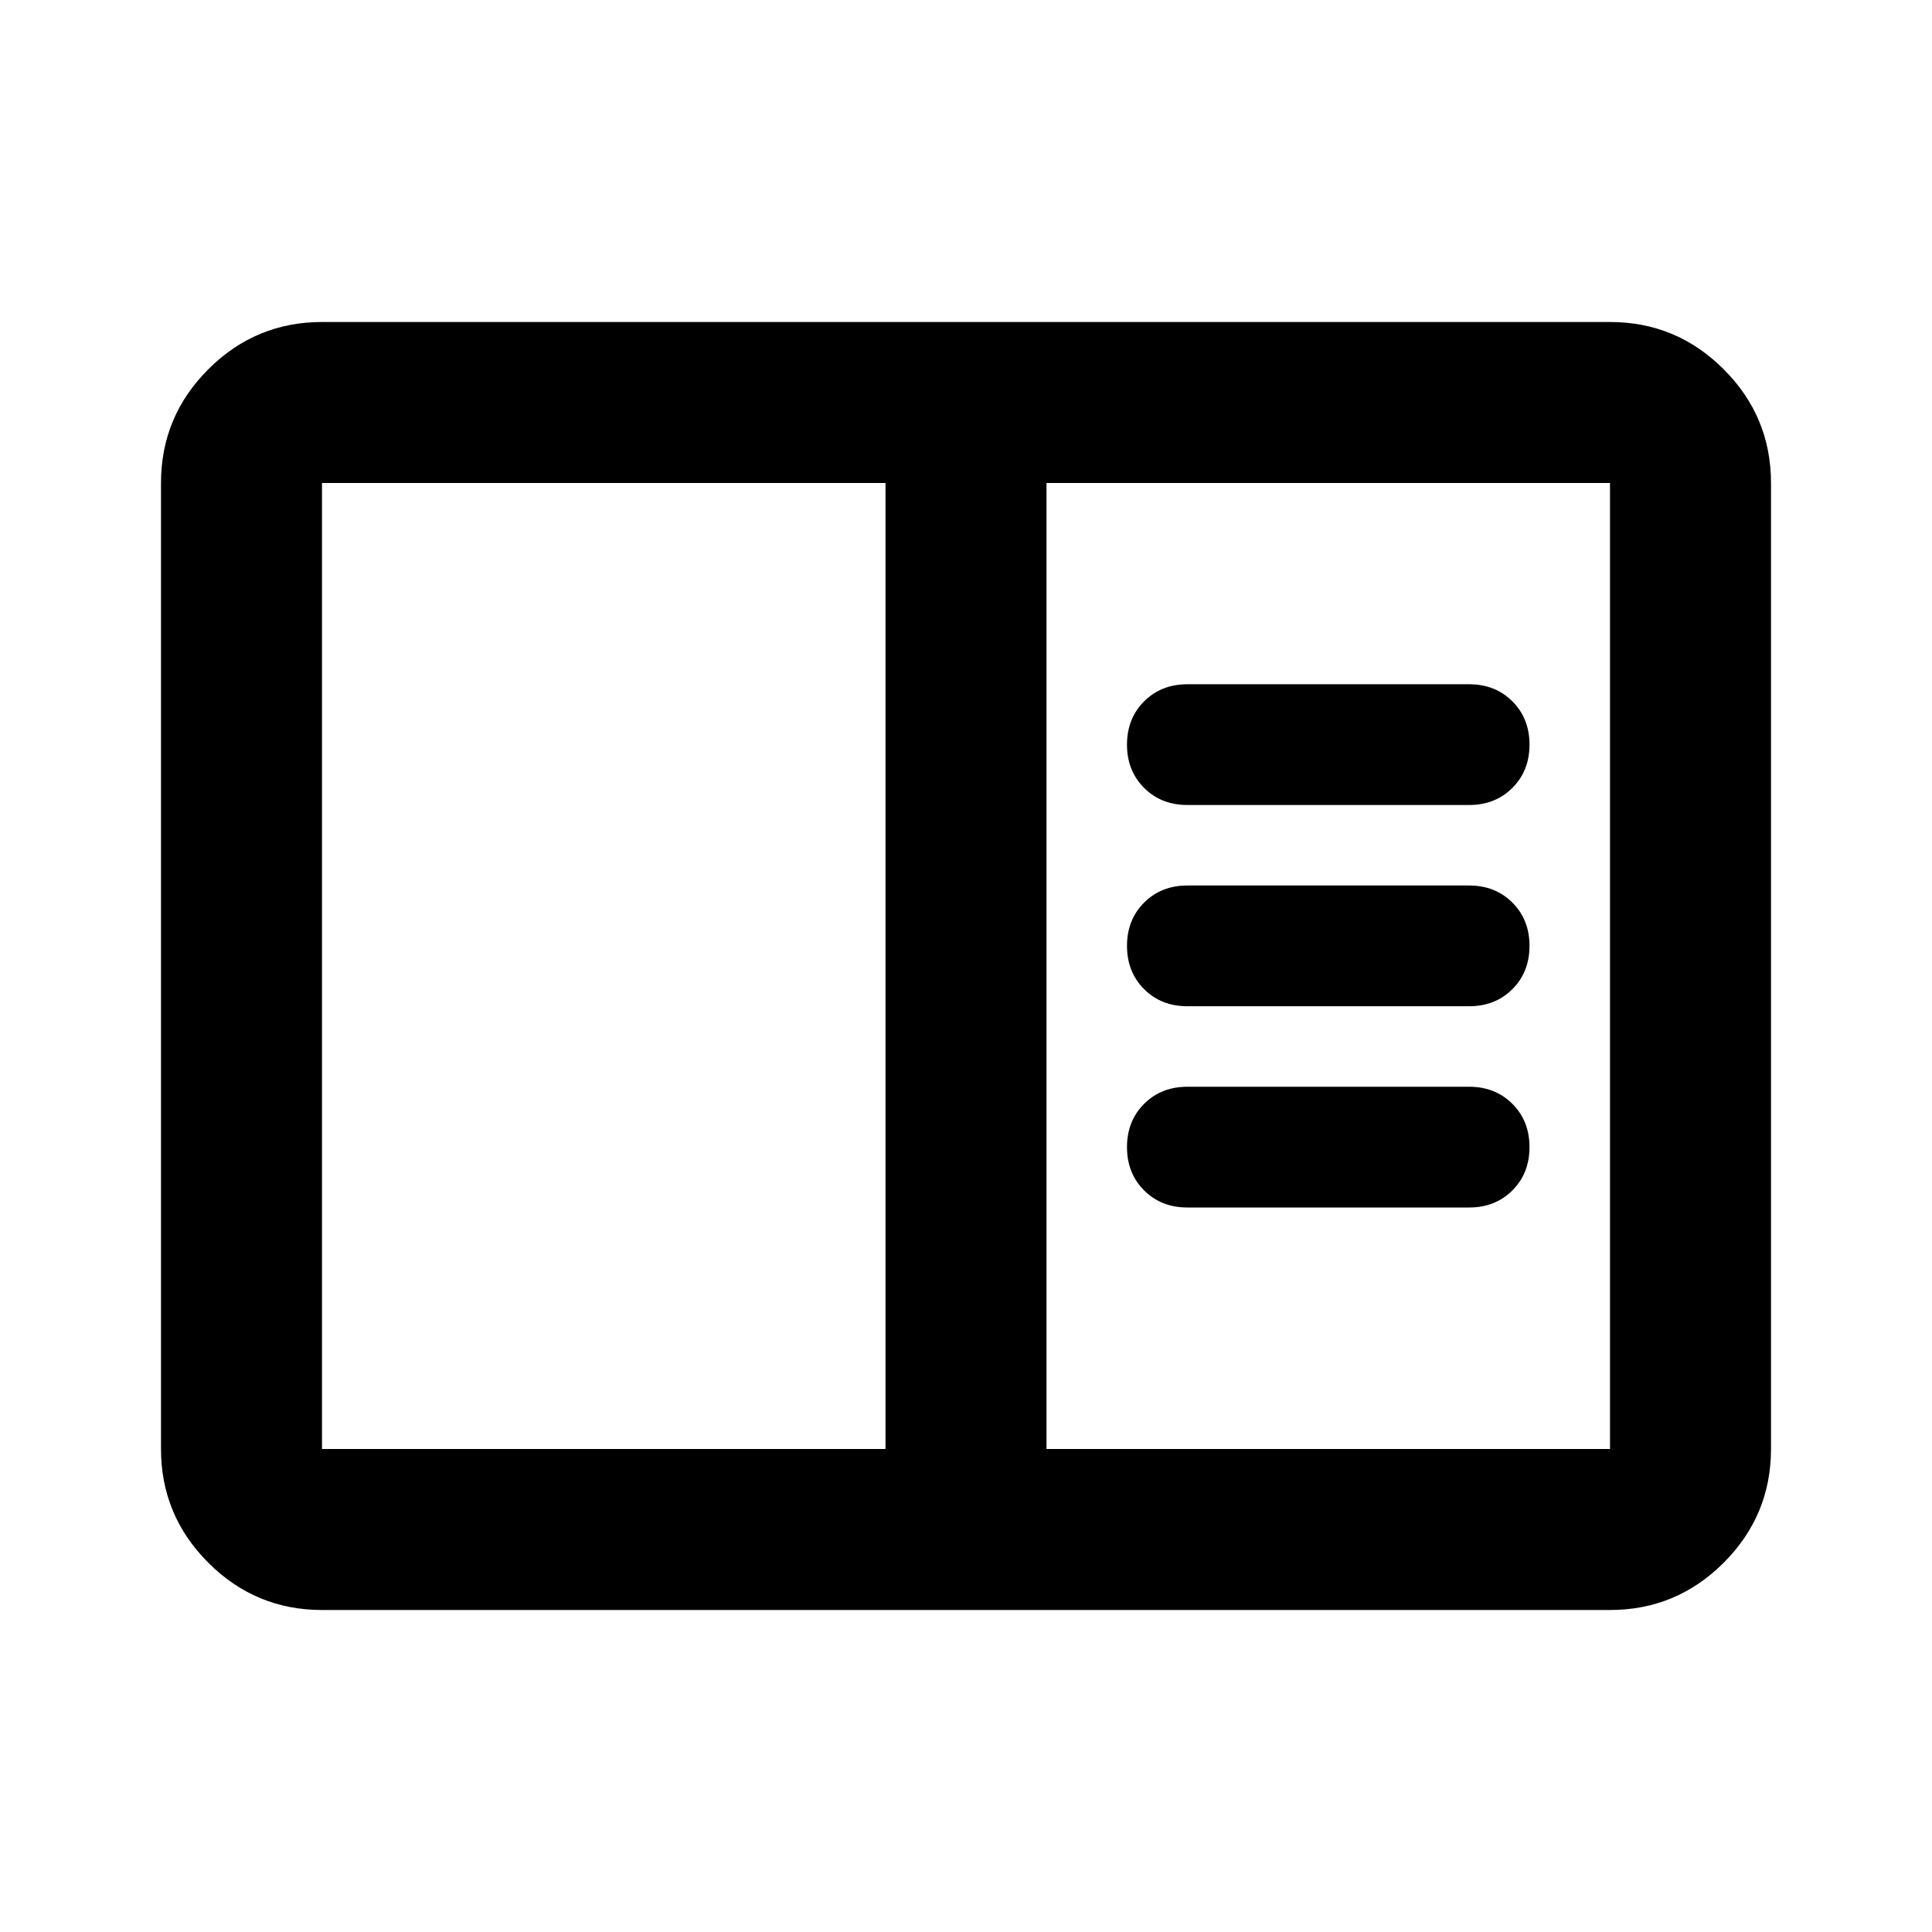
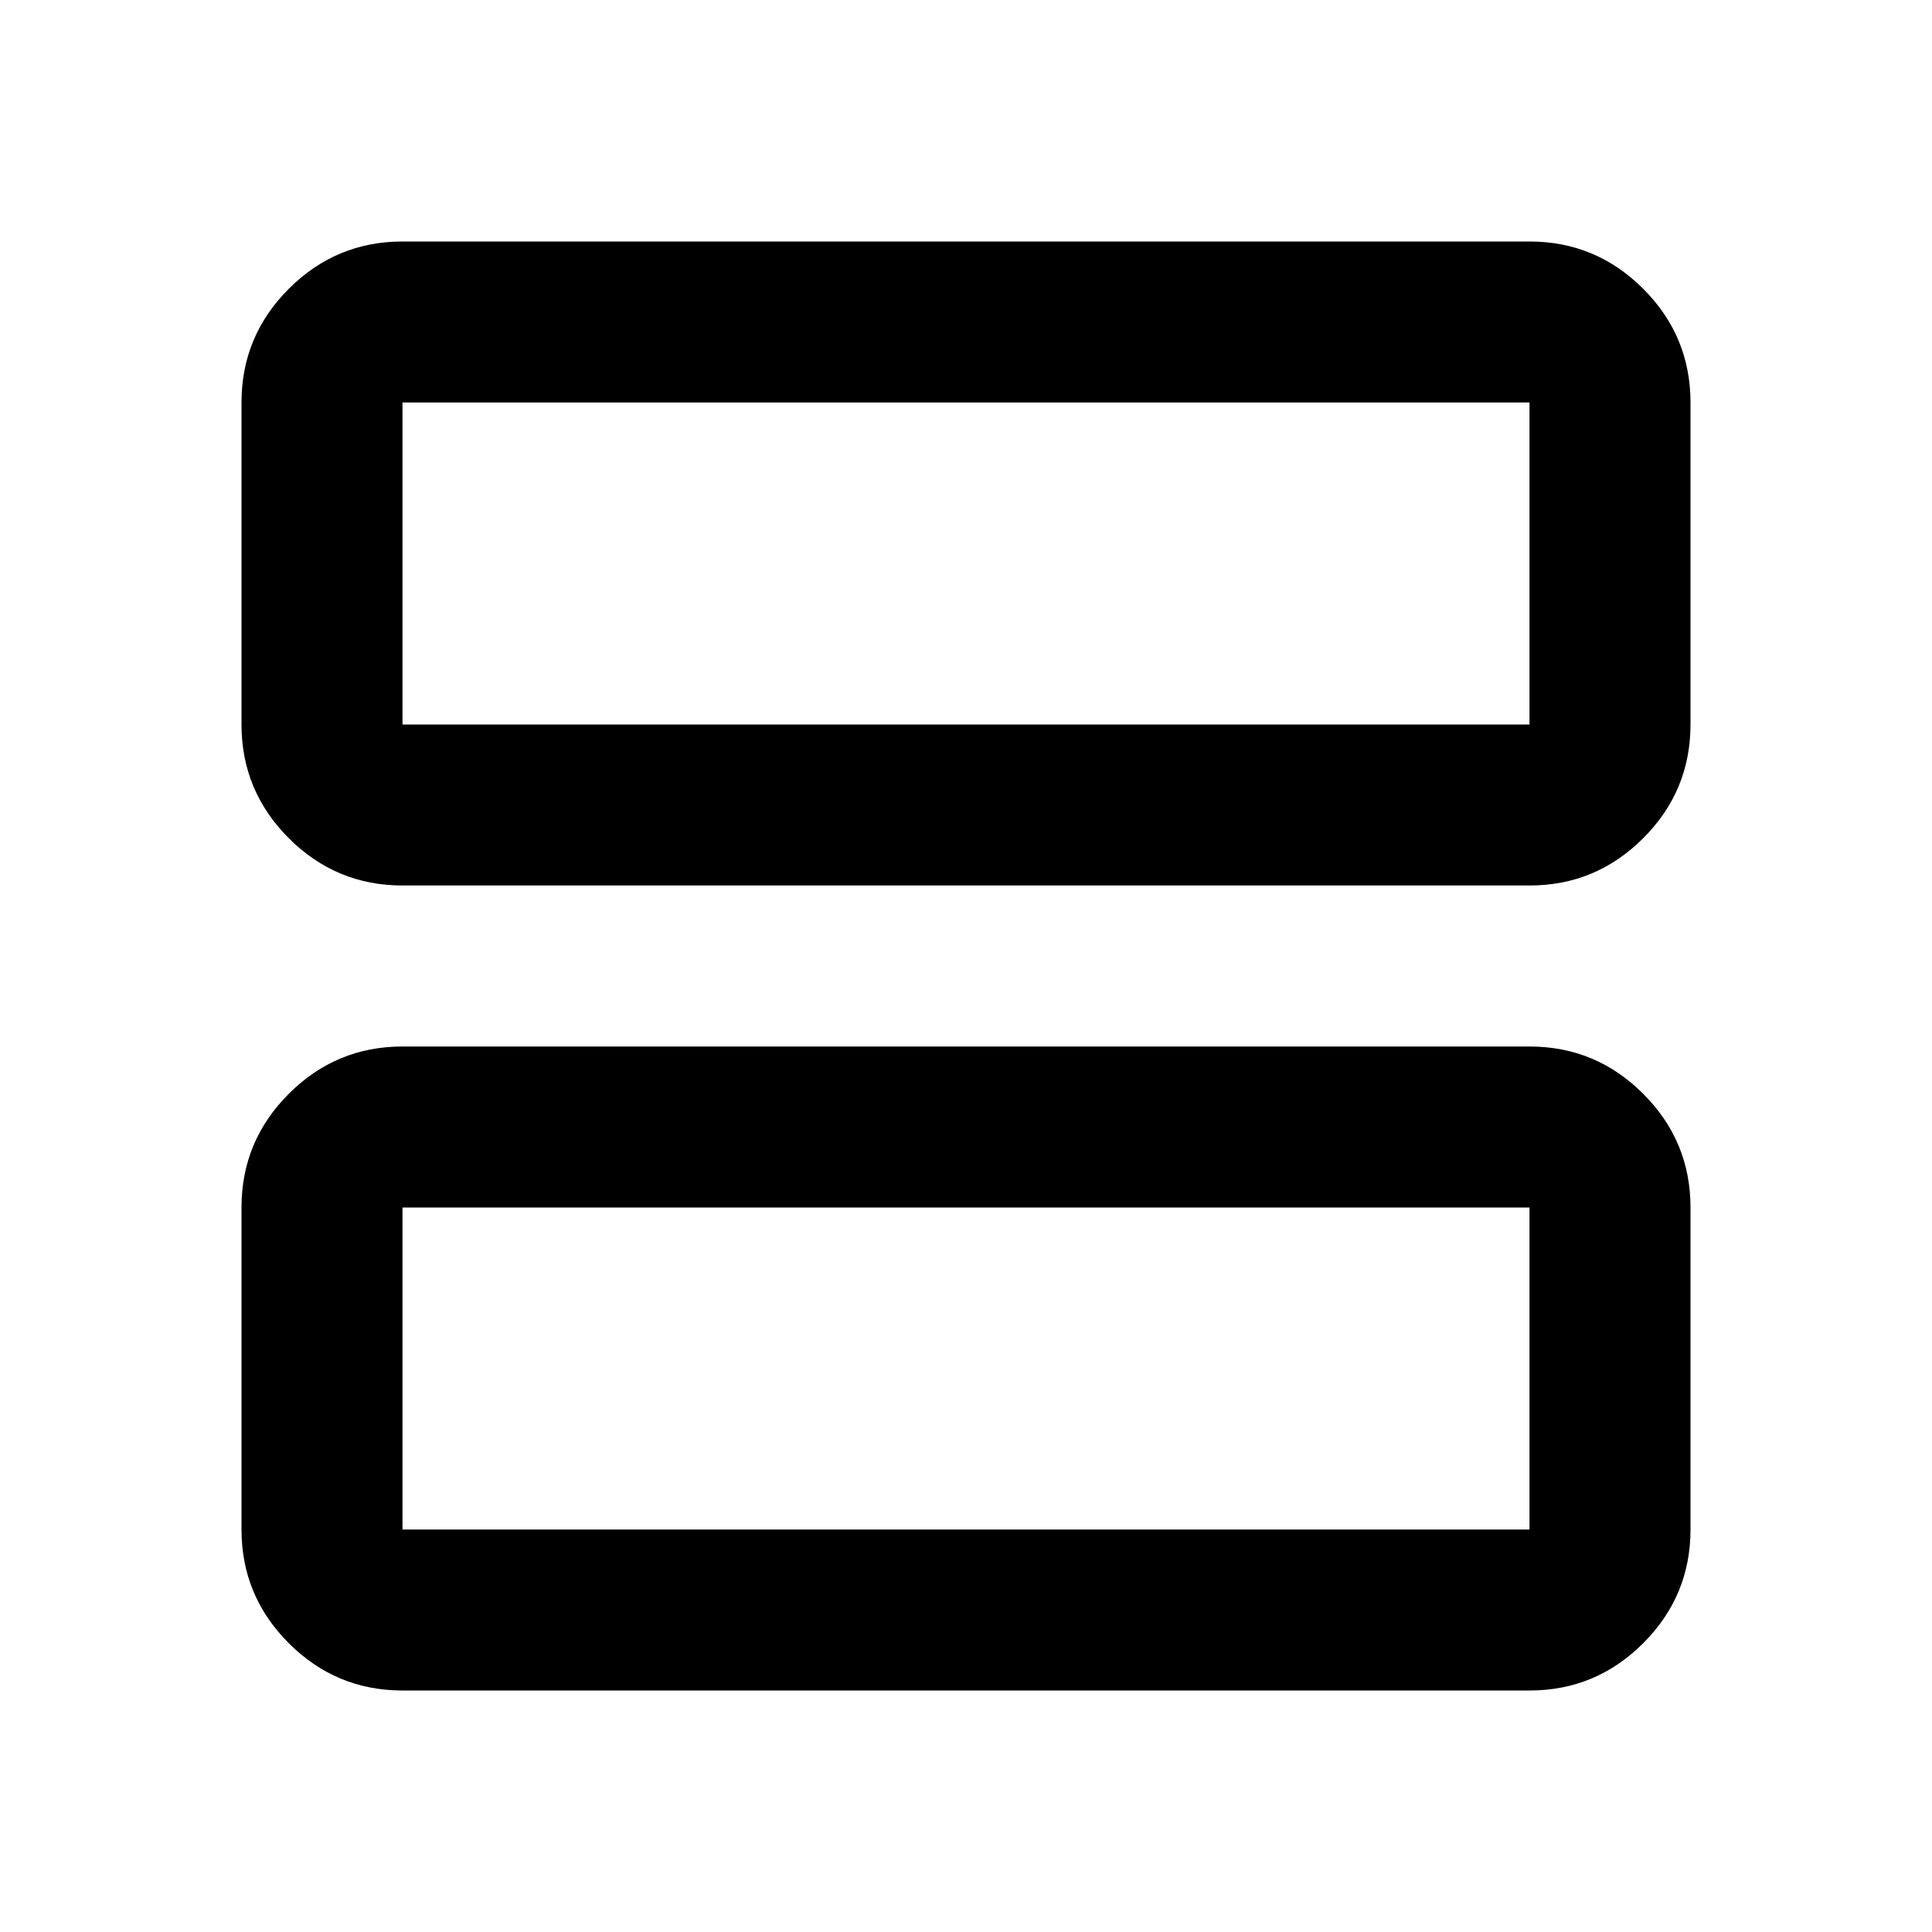
<svg xmlns="http://www.w3.org/2000/svg" width="24" height="24" viewBox="0 -960 960 960" fill="currentColor">
-   <path d="M160-160q-33 0-56.5-23.5T80-240v-480q0-33 23.5-56.5T160-800h640q33 0 56.5 23.5T880-720v480q0 33-23.5 56.5T800-160H160Zm0-80h280v-480H160v480Zm360 0h280v-480H520v480Zm210-120q13 0 21.5-8.5T760-390q0-13-8.5-21.5T730-420H590q-13 0-21.5 8.5T560-390q0 13 8.5 21.5T590-360h140Zm0-100q13 0 21.5-8.5T760-490q0-13-8.5-21.5T730-520H590q-13 0-21.5 8.5T560-490q0 13 8.5 21.5T590-460h140Zm0-100q13 0 21.5-8.5T760-590q0-13-8.5-21.5T730-620H590q-13 0-21.5 8.5T560-590q0 13 8.5 21.5T590-560h140ZM160-240v-480 480Z" />
+   <path d="M200-520q-33 0-56.5-23.5T120-600v-160q0-33 23.5-56.5T200-840h560q33 0 56.5 23.5T840-760v160q0 33-23.5 56.5T760-520H200Zm0-80h560v-160H200v160Zm0 480q-33 0-56.5-23.5T120-200v-160q0-33 23.5-56.5T200-440h560q33 0 56.5 23.5T840-360v160q0 33-23.5 56.5T760-120H200Zm0-80h560v-160H200v160Zm0-400v-160 160Zm0 400v-160 160Z" />
</svg>
